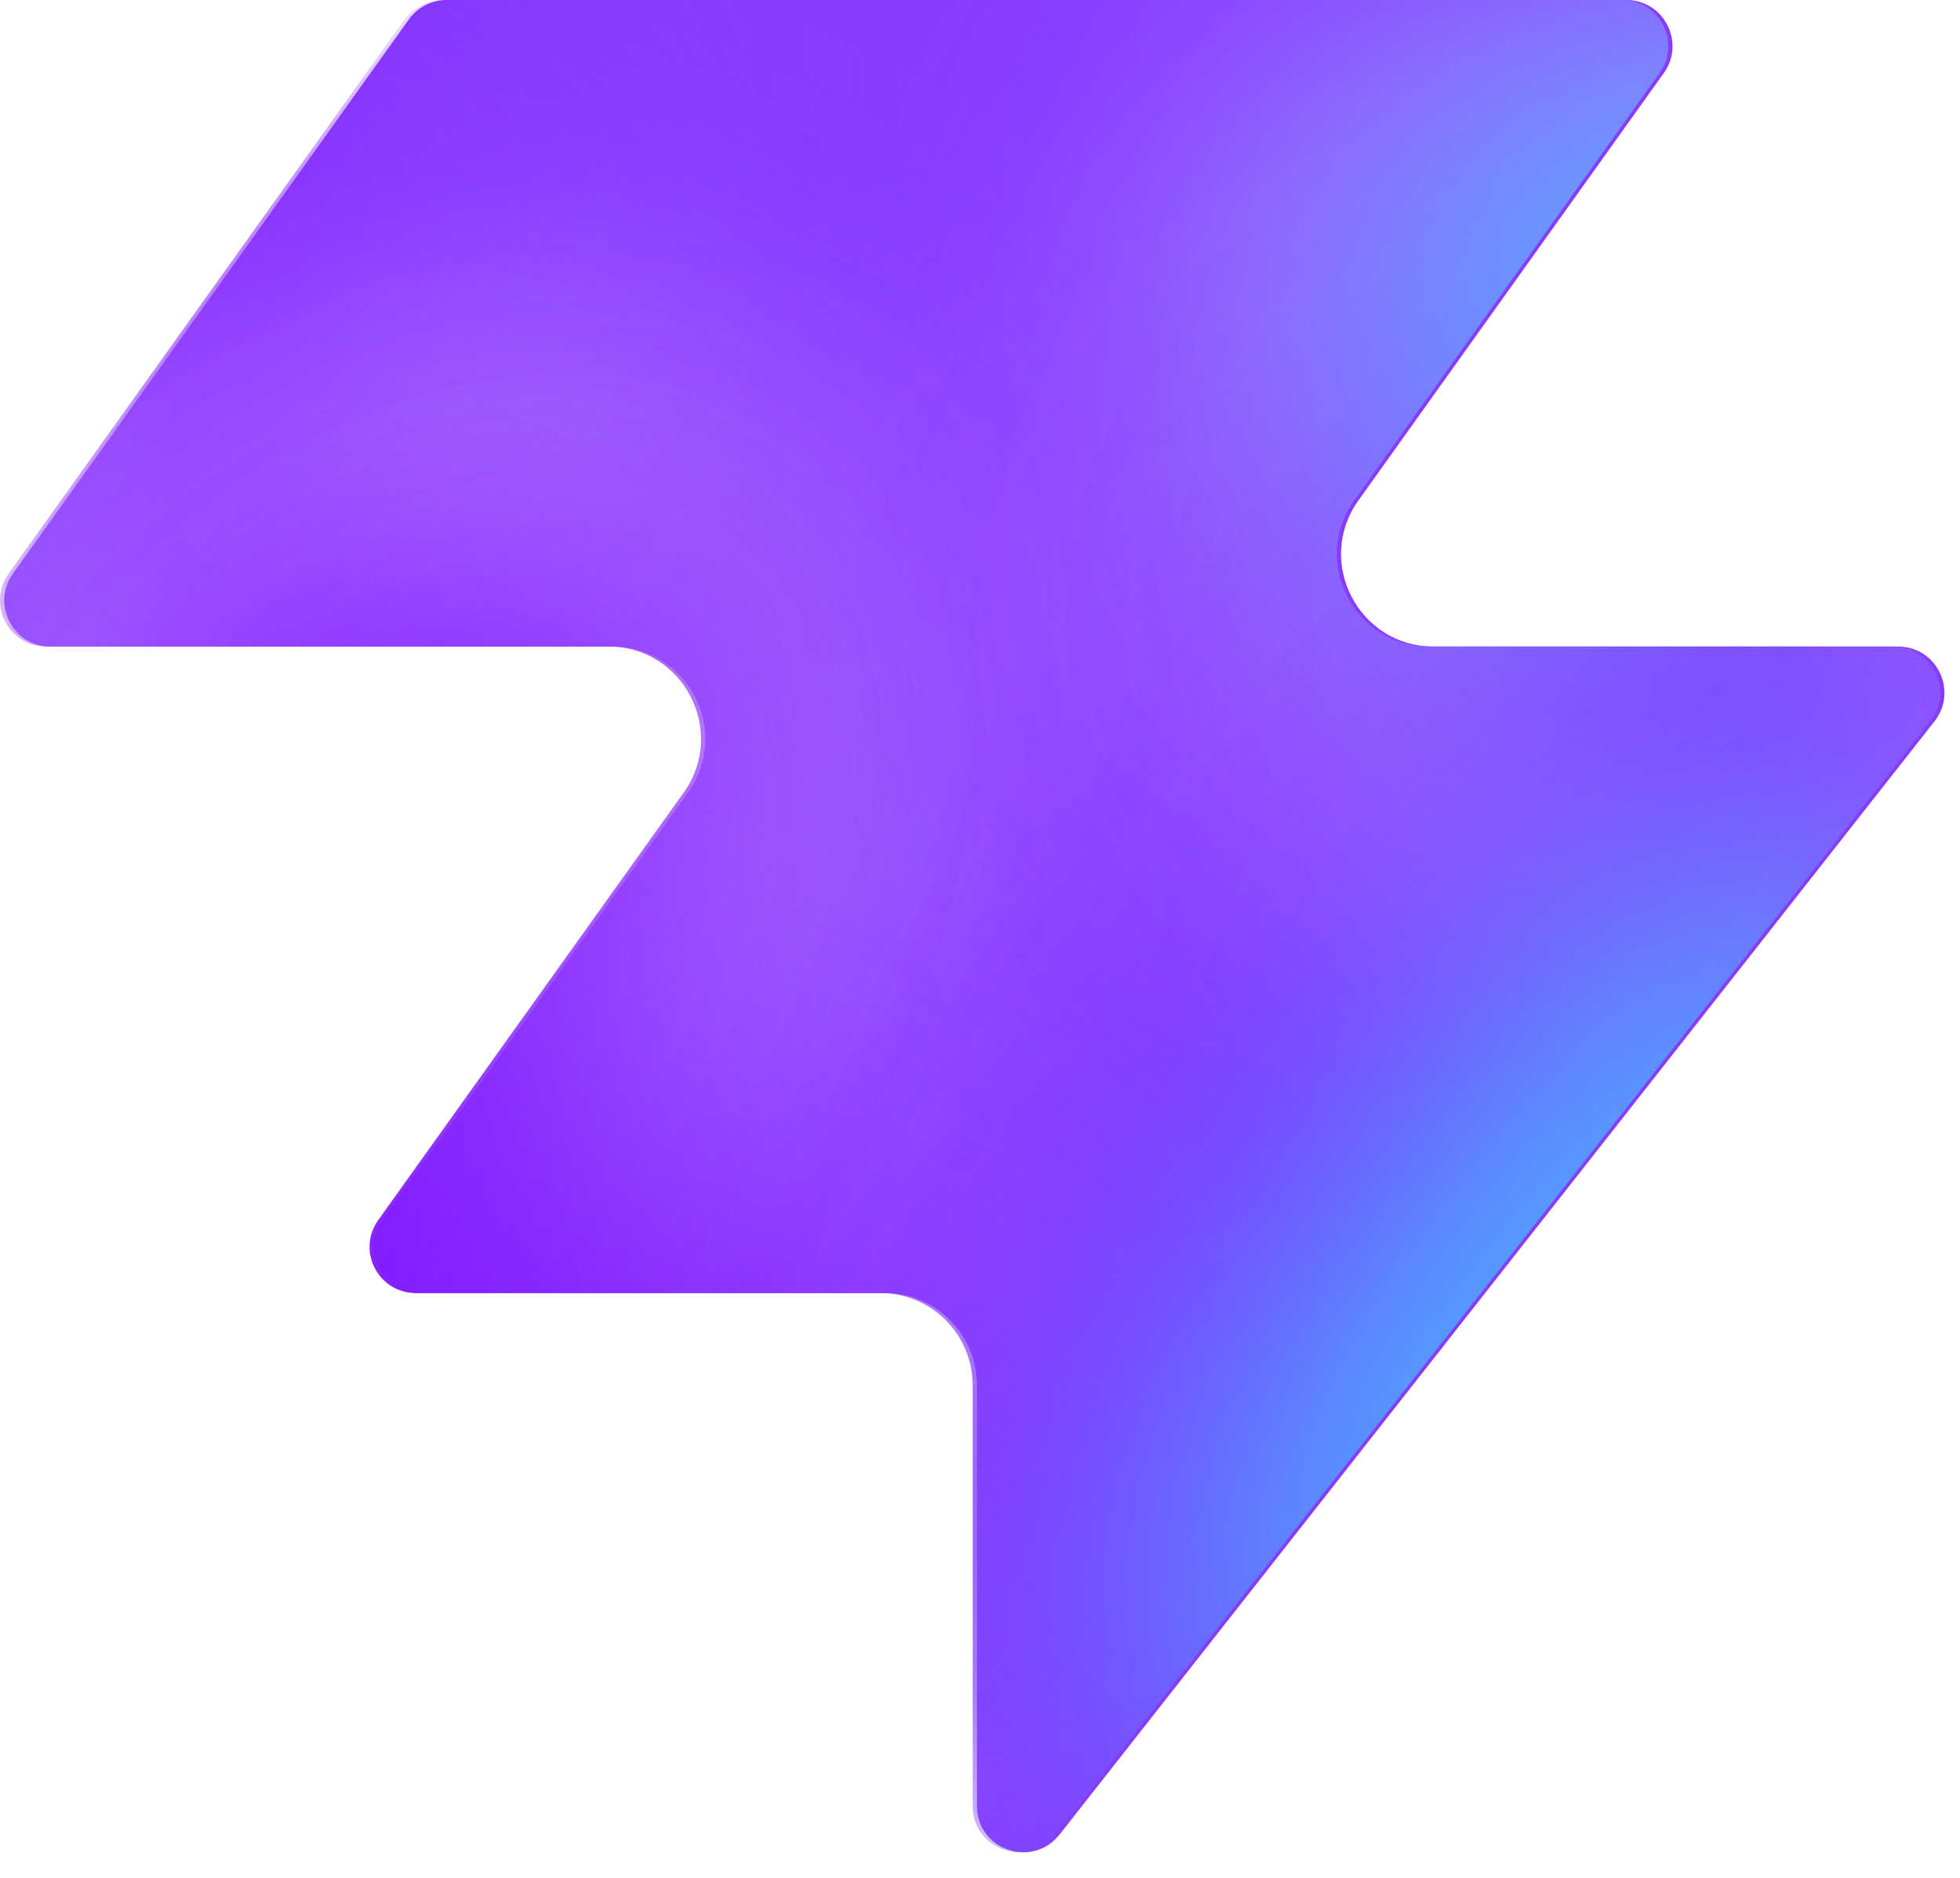
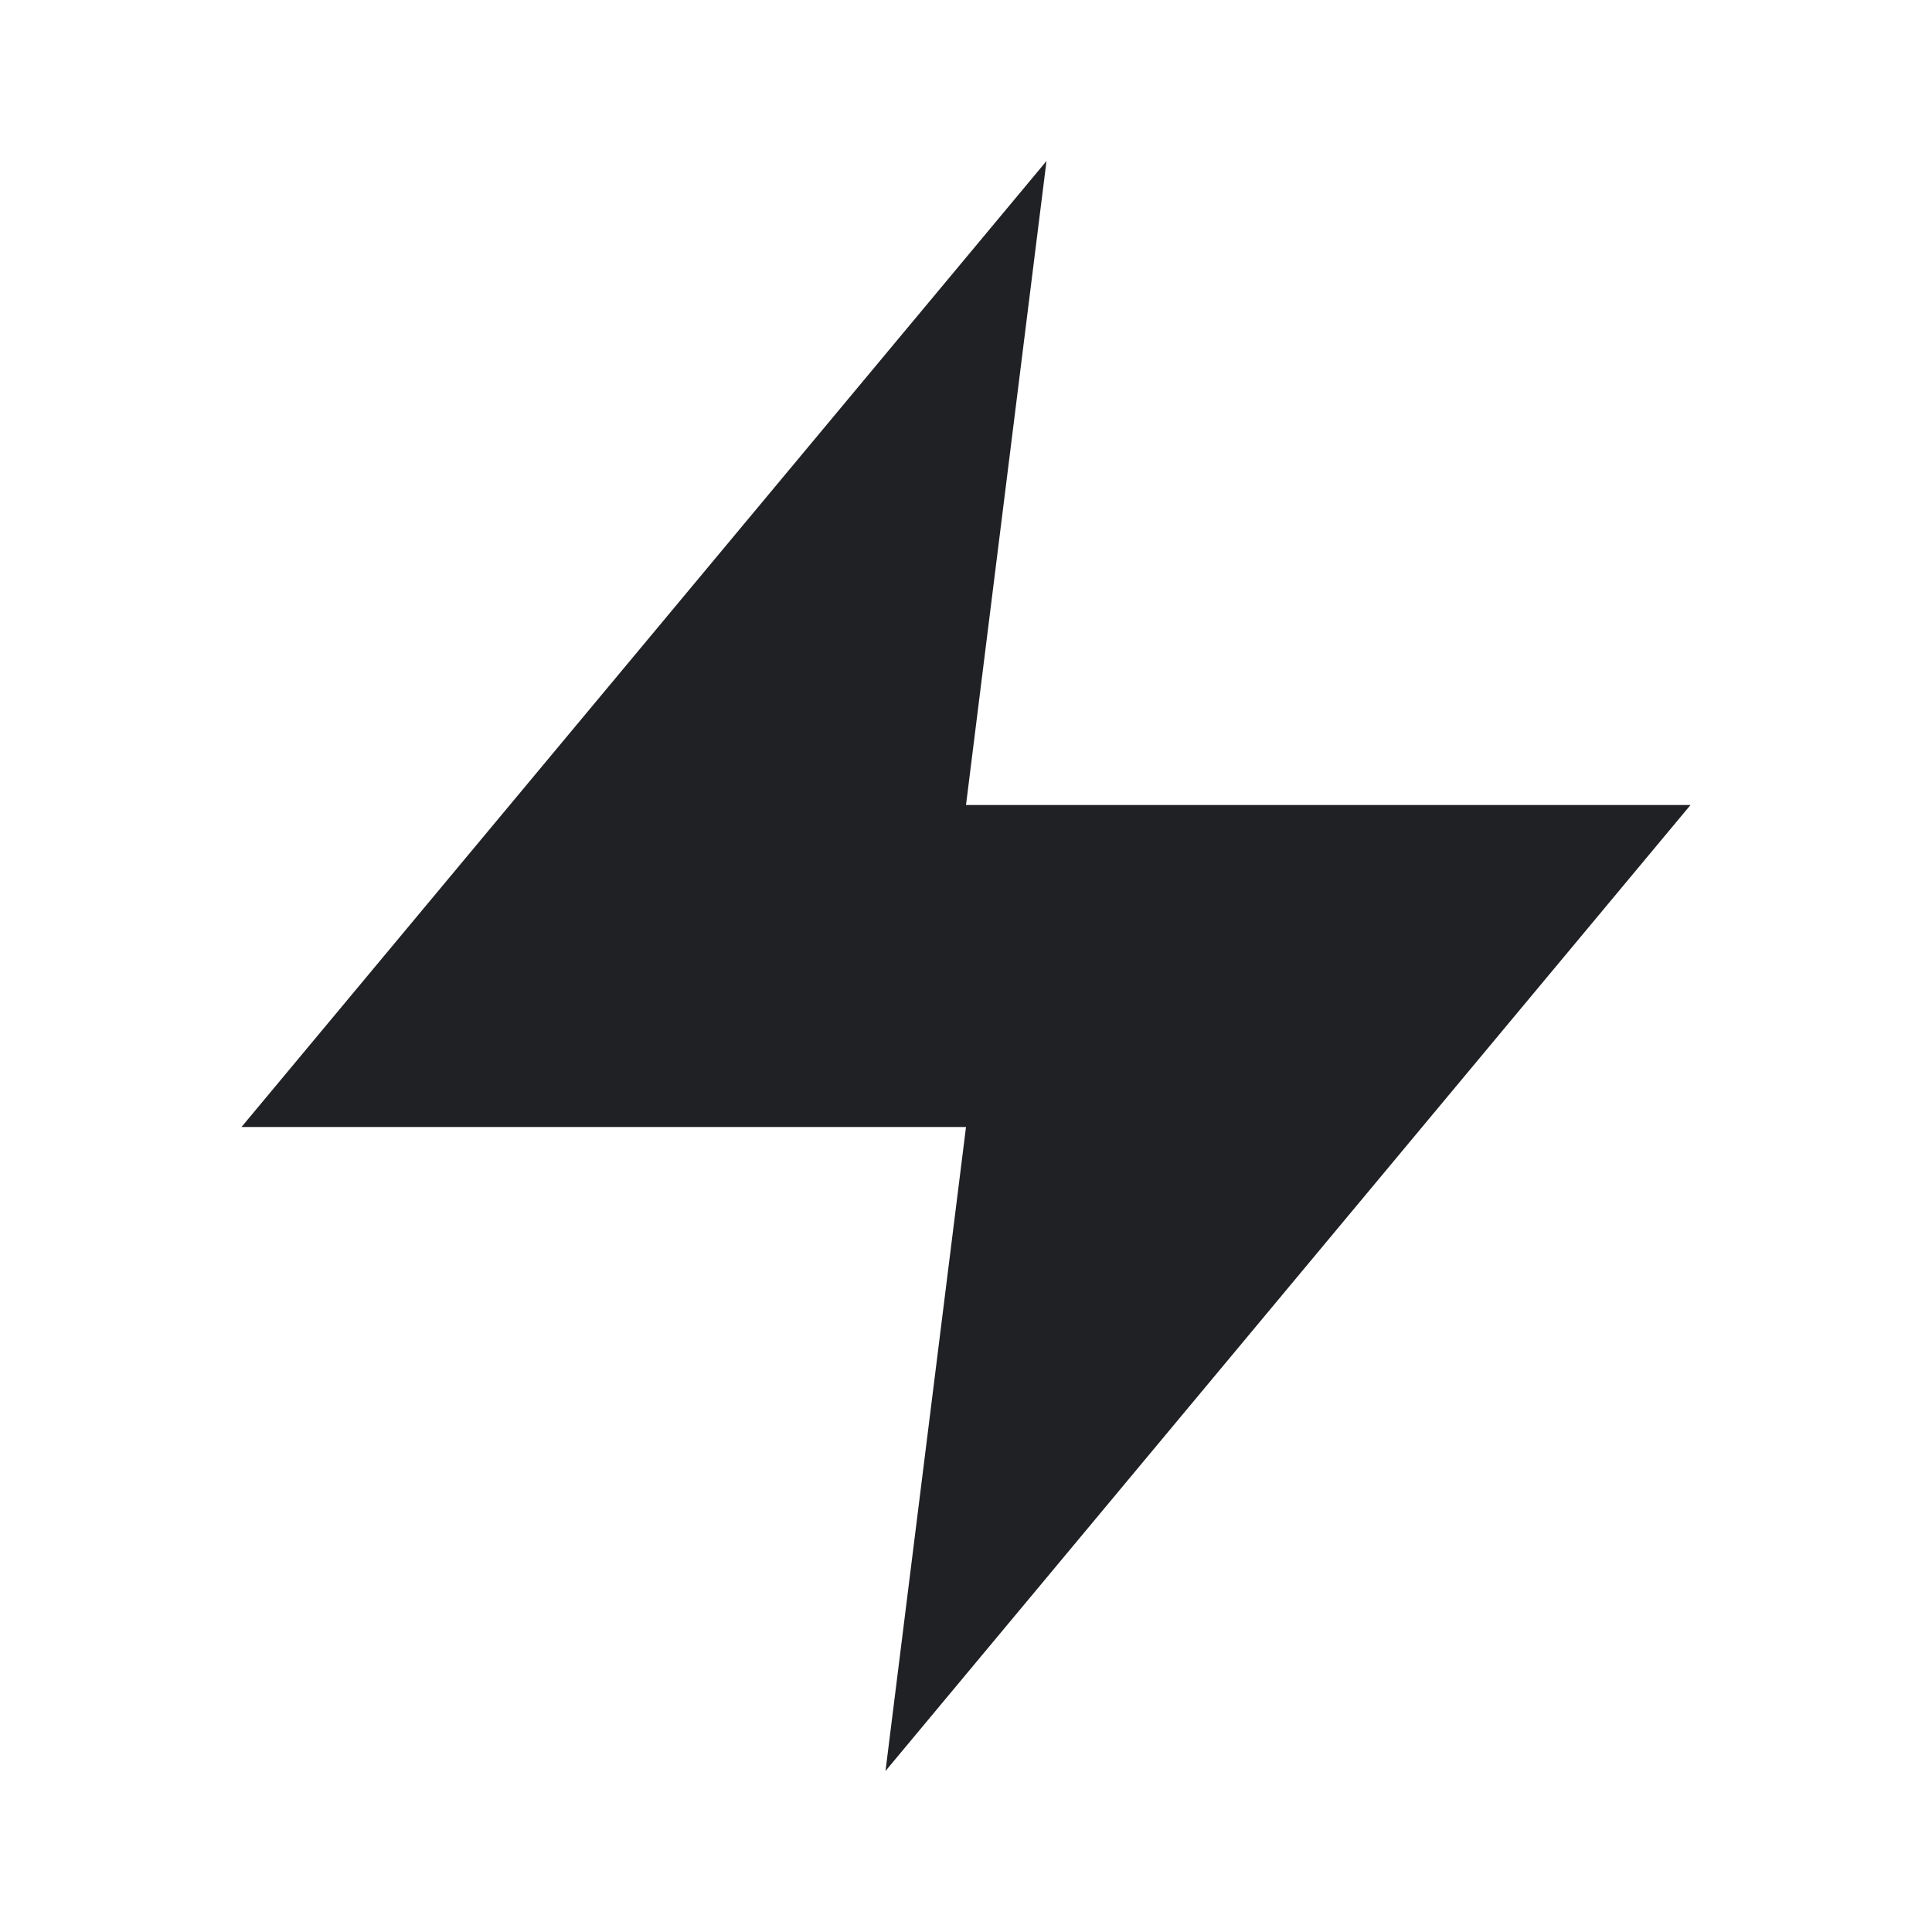
- <svg xmlns="http://www.w3.org/2000/svg" width="48" height="46" fill="none" viewBox="0 0 48 46">
-   <path fill="#863bff" d="M25.946 44.938c-.664.845-2.021.375-2.021-.698V33.937a2.26 2.26 0 0 0-2.262-2.262H10.287c-.92 0-1.456-1.04-.92-1.788l7.48-10.471c1.07-1.497 0-3.578-1.842-3.578H1.237c-.92 0-1.456-1.04-.92-1.788L10.013.474c.214-.297.556-.474.92-.474h28.894c.92 0 1.456 1.04.92 1.788l-7.48 10.471c-1.07 1.498 0 3.579 1.842 3.579h11.377c.943 0 1.473 1.088.89 1.83L25.947 44.94z" style="fill:#863bff;fill:color(display-p3 .525 .23 1);fill-opacity:1" />
-   <mask id="a" width="48" height="46" x="0" y="0" maskUnits="userSpaceOnUse" style="mask-type:alpha">
-     <path fill="#000" d="M25.842 44.938c-.664.844-2.021.375-2.021-.698V33.937a2.26 2.26 0 0 0-2.262-2.262H10.183c-.92 0-1.456-1.04-.92-1.788l7.48-10.471c1.07-1.498 0-3.579-1.842-3.579H1.133c-.92 0-1.456-1.04-.92-1.787L9.91.473c.214-.297.556-.474.92-.474h28.894c.92 0 1.456 1.04.92 1.788l-7.48 10.471c-1.07 1.498 0 3.578 1.842 3.578h11.377c.943 0 1.473 1.088.89 1.832L25.843 44.94z" style="fill:#000;fill-opacity:1" />
-   </mask>
-   <g mask="url(#a)">
-     <g filter="url(#b)">
-       <ellipse cx="5.508" cy="14.704" fill="#ede6ff" rx="5.508" ry="14.704" style="fill:#ede6ff;fill:color(display-p3 .927 .903 1);fill-opacity:1" transform="matrix(.00324 1 1 -.00324 -4.47 31.516)" />
-     </g>
-     <g filter="url(#c)">
-       <ellipse cx="10.399" cy="29.851" fill="#ede6ff" rx="10.399" ry="29.851" style="fill:#ede6ff;fill:color(display-p3 .927 .903 1);fill-opacity:1" transform="matrix(.00324 1 1 -.00324 -39.328 7.883)" />
-     </g>
-     <g filter="url(#d)">
-       <ellipse cx="5.508" cy="30.487" fill="#7e14ff" rx="5.508" ry="30.487" style="fill:#7e14ff;fill:color(display-p3 .492 .077 1);fill-opacity:1" transform="rotate(89.814 -25.913 -14.639)scale(1 -1)" />
-     </g>
-     <g filter="url(#e)">
-       <ellipse cx="5.508" cy="30.599" fill="#7e14ff" rx="5.508" ry="30.599" style="fill:#7e14ff;fill:color(display-p3 .492 .077 1);fill-opacity:1" transform="rotate(89.814 -32.644 -3.334)scale(1 -1)" />
-     </g>
-     <g filter="url(#f)">
-       <ellipse cx="5.508" cy="30.599" fill="#7e14ff" rx="5.508" ry="30.599" style="fill:#7e14ff;fill:color(display-p3 .492 .077 1);fill-opacity:1" transform="matrix(.00324 1 1 -.00324 -34.34 30.47)" />
-     </g>
-     <g filter="url(#g)">
-       <ellipse cx="14.072" cy="22.078" fill="#ede6ff" rx="14.072" ry="22.078" style="fill:#ede6ff;fill:color(display-p3 .927 .903 1);fill-opacity:1" transform="rotate(93.35 24.506 48.493)scale(-1 1)" />
-     </g>
-     <g filter="url(#h)">
-       <ellipse cx="3.47" cy="21.501" fill="#7e14ff" rx="3.47" ry="21.501" style="fill:#7e14ff;fill:color(display-p3 .492 .077 1);fill-opacity:1" transform="rotate(89.009 28.708 47.59)scale(-1 1)" />
-     </g>
-     <g filter="url(#i)">
-       <ellipse cx="3.47" cy="21.501" fill="#7e14ff" rx="3.47" ry="21.501" style="fill:#7e14ff;fill:color(display-p3 .492 .077 1);fill-opacity:1" transform="rotate(89.009 28.708 47.59)scale(-1 1)" />
-     </g>
-     <g filter="url(#j)">
-       <ellipse cx=".387" cy="8.972" fill="#7e14ff" rx="4.407" ry="29.108" style="fill:#7e14ff;fill:color(display-p3 .492 .077 1);fill-opacity:1" transform="rotate(39.51 .387 8.972)" />
-     </g>
-     <g filter="url(#k)">
-       <ellipse cx="47.523" cy="-6.092" fill="#7e14ff" rx="4.407" ry="29.108" style="fill:#7e14ff;fill:color(display-p3 .492 .077 1);fill-opacity:1" transform="rotate(37.892 47.523 -6.092)" />
-     </g>
-     <g filter="url(#l)">
-       <ellipse cx="41.412" cy="6.333" fill="#47bfff" rx="5.971" ry="9.665" style="fill:#47bfff;fill:color(display-p3 .28 .748 1);fill-opacity:1" transform="rotate(37.892 41.412 6.333)" />
-     </g>
-     <g filter="url(#m)">
-       <ellipse cx="-1.879" cy="38.332" fill="#7e14ff" rx="4.407" ry="29.108" style="fill:#7e14ff;fill:color(display-p3 .492 .077 1);fill-opacity:1" transform="rotate(37.892 -1.88 38.332)" />
-     </g>
-     <g filter="url(#n)">
-       <ellipse cx="-1.879" cy="38.332" fill="#7e14ff" rx="4.407" ry="29.108" style="fill:#7e14ff;fill:color(display-p3 .492 .077 1);fill-opacity:1" transform="rotate(37.892 -1.88 38.332)" />
-     </g>
-     <g filter="url(#o)">
-       <ellipse cx="35.651" cy="29.907" fill="#7e14ff" rx="4.407" ry="29.108" style="fill:#7e14ff;fill:color(display-p3 .492 .077 1);fill-opacity:1" transform="rotate(37.892 35.651 29.907)" />
-     </g>
-     <g filter="url(#p)">
-       <ellipse cx="38.418" cy="32.4" fill="#47bfff" rx="5.971" ry="15.297" style="fill:#47bfff;fill:color(display-p3 .28 .748 1);fill-opacity:1" transform="rotate(37.892 38.418 32.4)" />
-     </g>
-   </g>
-   <defs>
-     <filter id="b" width="60.045" height="41.654" x="-19.77" y="16.149" color-interpolation-filters="sRGB" filterUnits="userSpaceOnUse">
-       <feFlood flood-opacity="0" result="BackgroundImageFix" />
-       <feBlend in="SourceGraphic" in2="BackgroundImageFix" result="shape" />
-       <feGaussianBlur result="effect1_foregroundBlur_2002_17158" stdDeviation="7.659" />
-     </filter>
-     <filter id="c" width="90.34" height="51.437" x="-54.613" y="-7.533" color-interpolation-filters="sRGB" filterUnits="userSpaceOnUse">
-       <feFlood flood-opacity="0" result="BackgroundImageFix" />
-       <feBlend in="SourceGraphic" in2="BackgroundImageFix" result="shape" />
-       <feGaussianBlur result="effect1_foregroundBlur_2002_17158" stdDeviation="7.659" />
-     </filter>
-     <filter id="d" width="79.355" height="29.4" x="-49.64" y="2.03" color-interpolation-filters="sRGB" filterUnits="userSpaceOnUse">
-       <feFlood flood-opacity="0" result="BackgroundImageFix" />
-       <feBlend in="SourceGraphic" in2="BackgroundImageFix" result="shape" />
-       <feGaussianBlur result="effect1_foregroundBlur_2002_17158" stdDeviation="4.596" />
-     </filter>
-     <filter id="e" width="79.579" height="29.4" x="-45.045" y="20.029" color-interpolation-filters="sRGB" filterUnits="userSpaceOnUse">
-       <feFlood flood-opacity="0" result="BackgroundImageFix" />
-       <feBlend in="SourceGraphic" in2="BackgroundImageFix" result="shape" />
-       <feGaussianBlur result="effect1_foregroundBlur_2002_17158" stdDeviation="4.596" />
-     </filter>
-     <filter id="f" width="79.579" height="29.4" x="-43.513" y="21.178" color-interpolation-filters="sRGB" filterUnits="userSpaceOnUse">
-       <feFlood flood-opacity="0" result="BackgroundImageFix" />
-       <feBlend in="SourceGraphic" in2="BackgroundImageFix" result="shape" />
-       <feGaussianBlur result="effect1_foregroundBlur_2002_17158" stdDeviation="4.596" />
-     </filter>
-     <filter id="g" width="74.749" height="58.852" x="15.756" y="-17.901" color-interpolation-filters="sRGB" filterUnits="userSpaceOnUse">
-       <feFlood flood-opacity="0" result="BackgroundImageFix" />
-       <feBlend in="SourceGraphic" in2="BackgroundImageFix" result="shape" />
-       <feGaussianBlur result="effect1_foregroundBlur_2002_17158" stdDeviation="7.659" />
-     </filter>
-     <filter id="h" width="61.377" height="25.362" x="23.548" y="2.284" color-interpolation-filters="sRGB" filterUnits="userSpaceOnUse">
-       <feFlood flood-opacity="0" result="BackgroundImageFix" />
-       <feBlend in="SourceGraphic" in2="BackgroundImageFix" result="shape" />
-       <feGaussianBlur result="effect1_foregroundBlur_2002_17158" stdDeviation="4.596" />
-     </filter>
-     <filter id="i" width="61.377" height="25.362" x="23.548" y="2.284" color-interpolation-filters="sRGB" filterUnits="userSpaceOnUse">
-       <feFlood flood-opacity="0" result="BackgroundImageFix" />
-       <feBlend in="SourceGraphic" in2="BackgroundImageFix" result="shape" />
-       <feGaussianBlur result="effect1_foregroundBlur_2002_17158" stdDeviation="4.596" />
-     </filter>
-     <filter id="j" width="56.045" height="63.649" x="-27.636" y="-22.853" color-interpolation-filters="sRGB" filterUnits="userSpaceOnUse">
-       <feFlood flood-opacity="0" result="BackgroundImageFix" />
-       <feBlend in="SourceGraphic" in2="BackgroundImageFix" result="shape" />
-       <feGaussianBlur result="effect1_foregroundBlur_2002_17158" stdDeviation="4.596" />
-     </filter>
-     <filter id="k" width="54.814" height="64.646" x="20.116" y="-38.415" color-interpolation-filters="sRGB" filterUnits="userSpaceOnUse">
-       <feFlood flood-opacity="0" result="BackgroundImageFix" />
-       <feBlend in="SourceGraphic" in2="BackgroundImageFix" result="shape" />
-       <feGaussianBlur result="effect1_foregroundBlur_2002_17158" stdDeviation="4.596" />
-     </filter>
-     <filter id="l" width="33.541" height="35.313" x="24.641" y="-11.323" color-interpolation-filters="sRGB" filterUnits="userSpaceOnUse">
-       <feFlood flood-opacity="0" result="BackgroundImageFix" />
-       <feBlend in="SourceGraphic" in2="BackgroundImageFix" result="shape" />
-       <feGaussianBlur result="effect1_foregroundBlur_2002_17158" stdDeviation="4.596" />
-     </filter>
-     <filter id="m" width="54.814" height="64.646" x="-29.286" y="6.009" color-interpolation-filters="sRGB" filterUnits="userSpaceOnUse">
-       <feFlood flood-opacity="0" result="BackgroundImageFix" />
-       <feBlend in="SourceGraphic" in2="BackgroundImageFix" result="shape" />
-       <feGaussianBlur result="effect1_foregroundBlur_2002_17158" stdDeviation="4.596" />
-     </filter>
-     <filter id="n" width="54.814" height="64.646" x="-29.286" y="6.009" color-interpolation-filters="sRGB" filterUnits="userSpaceOnUse">
-       <feFlood flood-opacity="0" result="BackgroundImageFix" />
-       <feBlend in="SourceGraphic" in2="BackgroundImageFix" result="shape" />
-       <feGaussianBlur result="effect1_foregroundBlur_2002_17158" stdDeviation="4.596" />
-     </filter>
-     <filter id="o" width="54.814" height="64.646" x="8.244" y="-2.416" color-interpolation-filters="sRGB" filterUnits="userSpaceOnUse">
-       <feFlood flood-opacity="0" result="BackgroundImageFix" />
-       <feBlend in="SourceGraphic" in2="BackgroundImageFix" result="shape" />
-       <feGaussianBlur result="effect1_foregroundBlur_2002_17158" stdDeviation="4.596" />
-     </filter>
-     <filter id="p" width="39.409" height="43.623" x="18.713" y="10.588" color-interpolation-filters="sRGB" filterUnits="userSpaceOnUse">
-       <feFlood flood-opacity="0" result="BackgroundImageFix" />
-       <feBlend in="SourceGraphic" in2="BackgroundImageFix" result="shape" />
-       <feGaussianBlur result="effect1_foregroundBlur_2002_17158" stdDeviation="4.596" />
-     </filter>
-   </defs>
+ <svg xmlns="http://www.w3.org/2000/svg" viewBox="0 0 24 24" width="24" height="24">
+   <style>
+     path { fill: #202124; }
+     @media (prefers-color-scheme: dark) {
+       path { fill: #f1f3f4; }
+     }
+   </style>
+   <path d="M13 2L3 14h9l-1 8 10-12h-9l1-8z" />
</svg>
